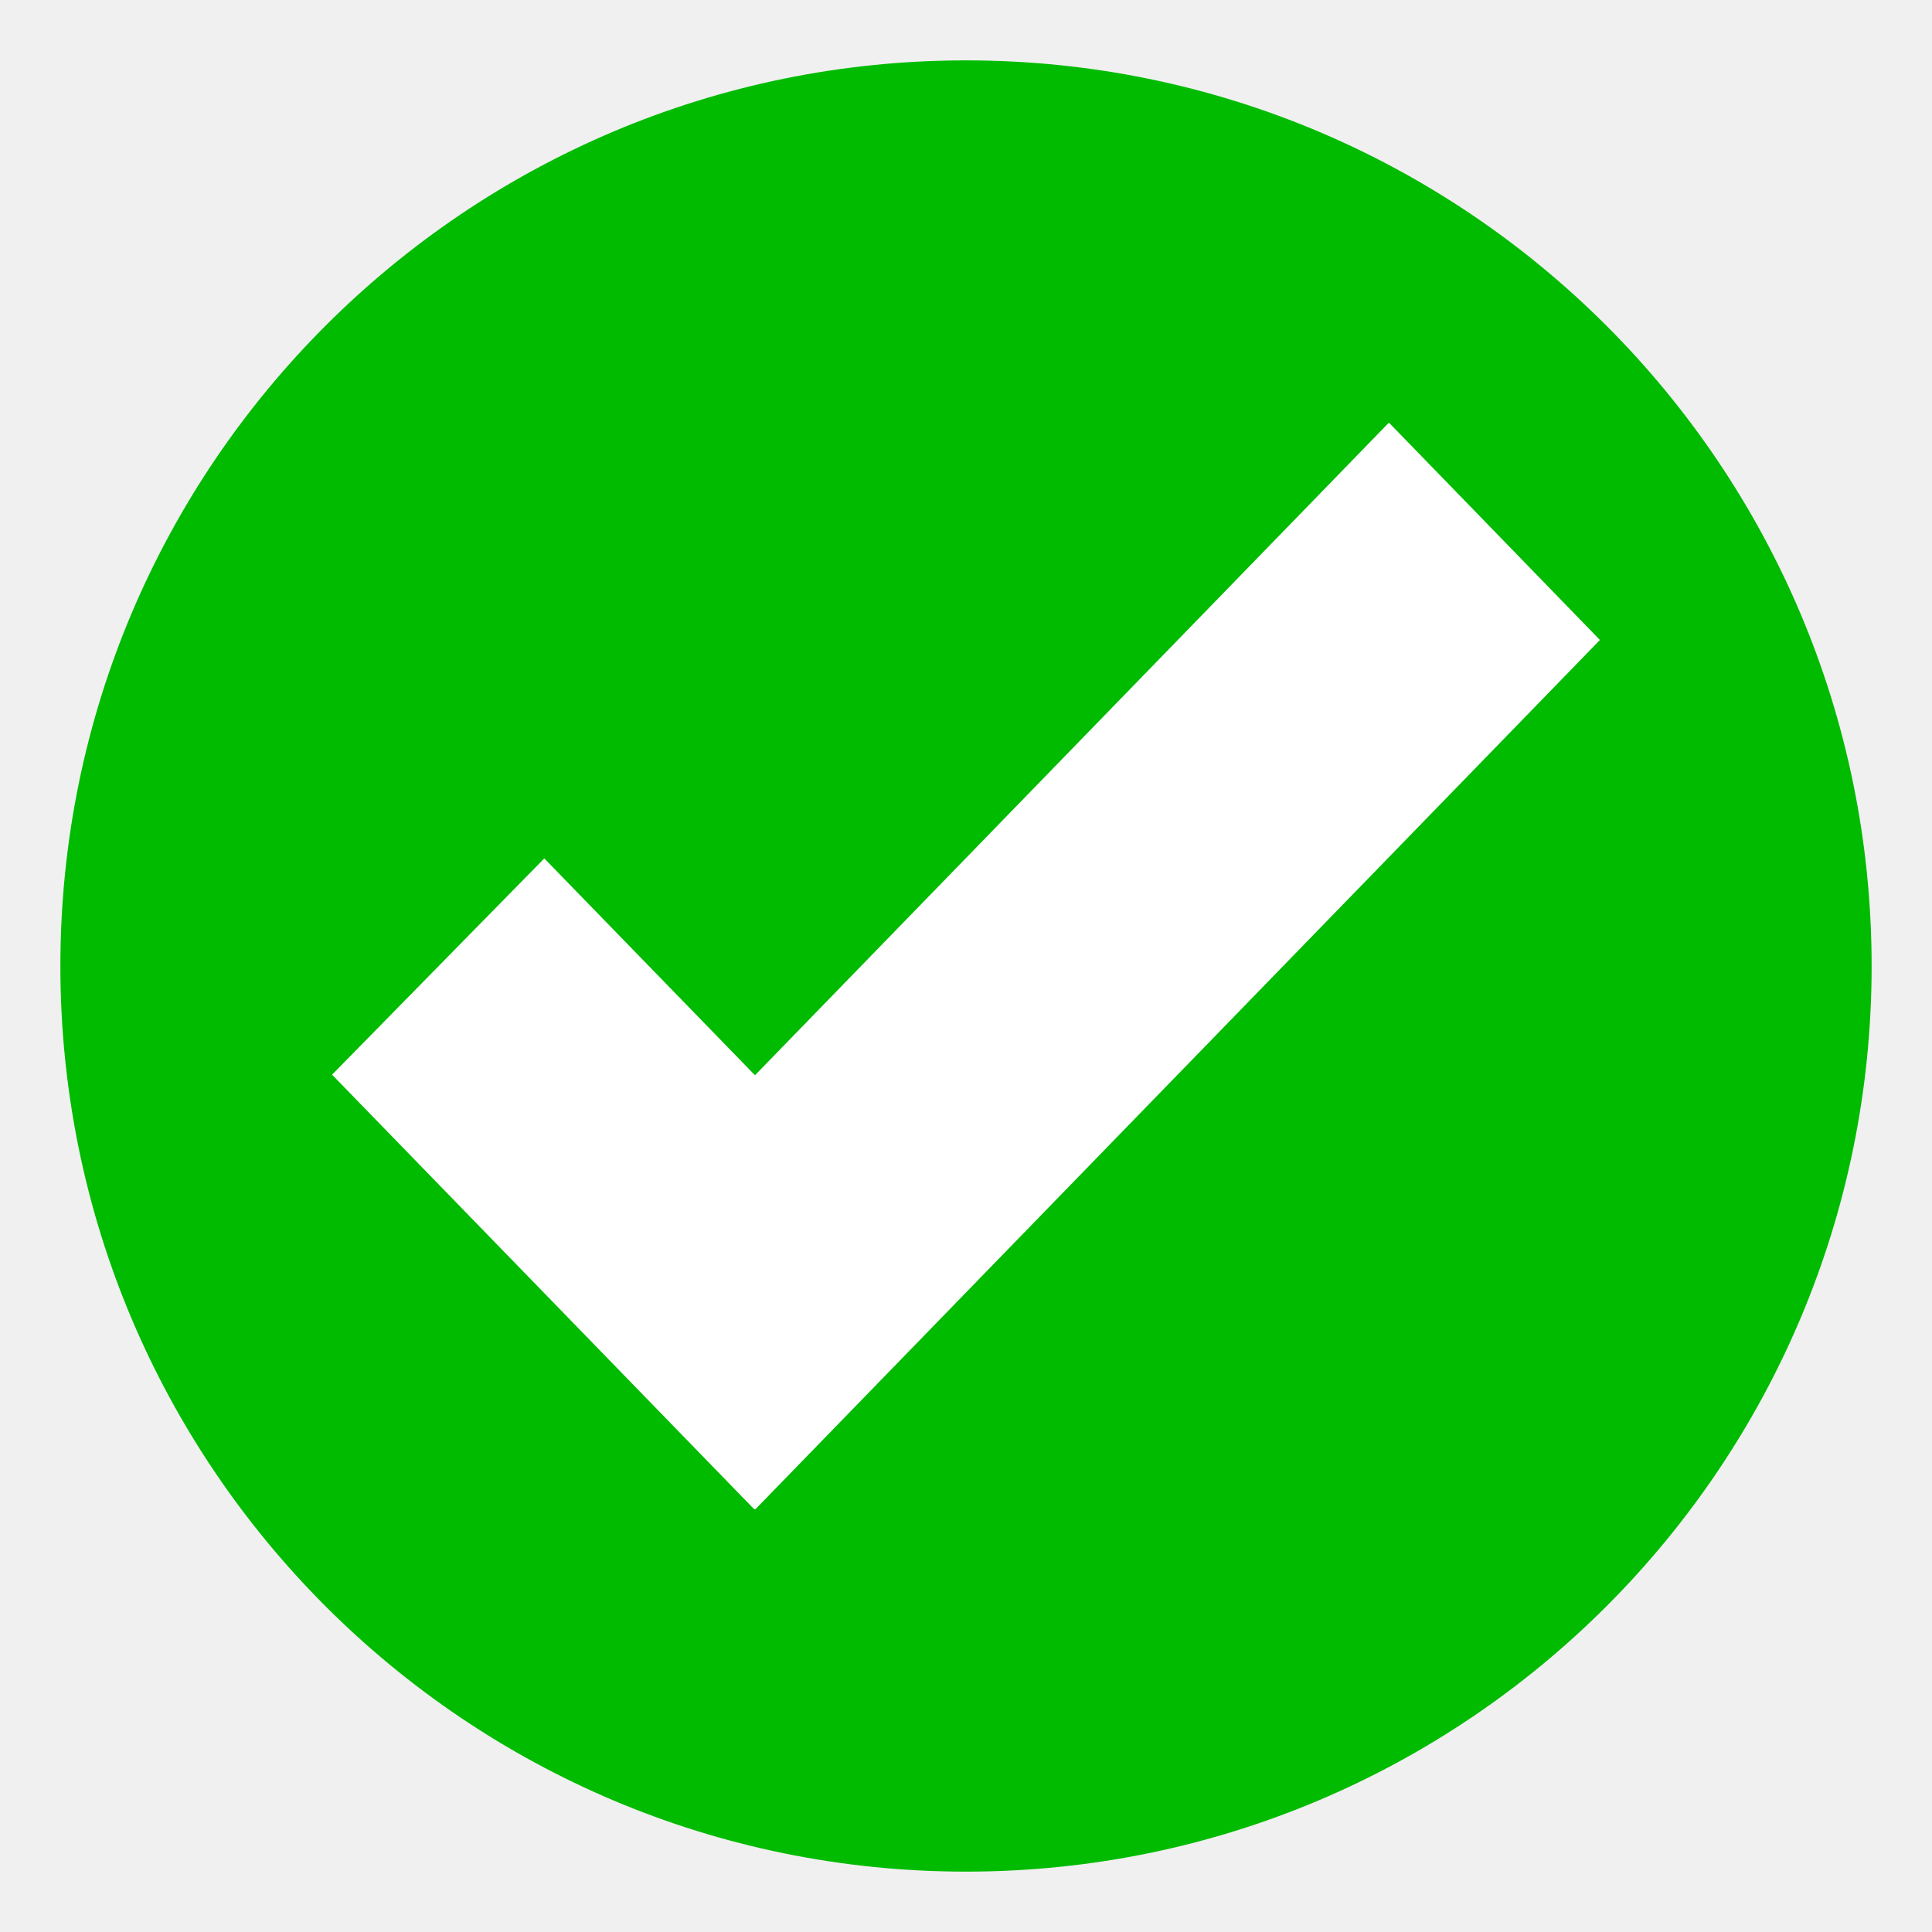
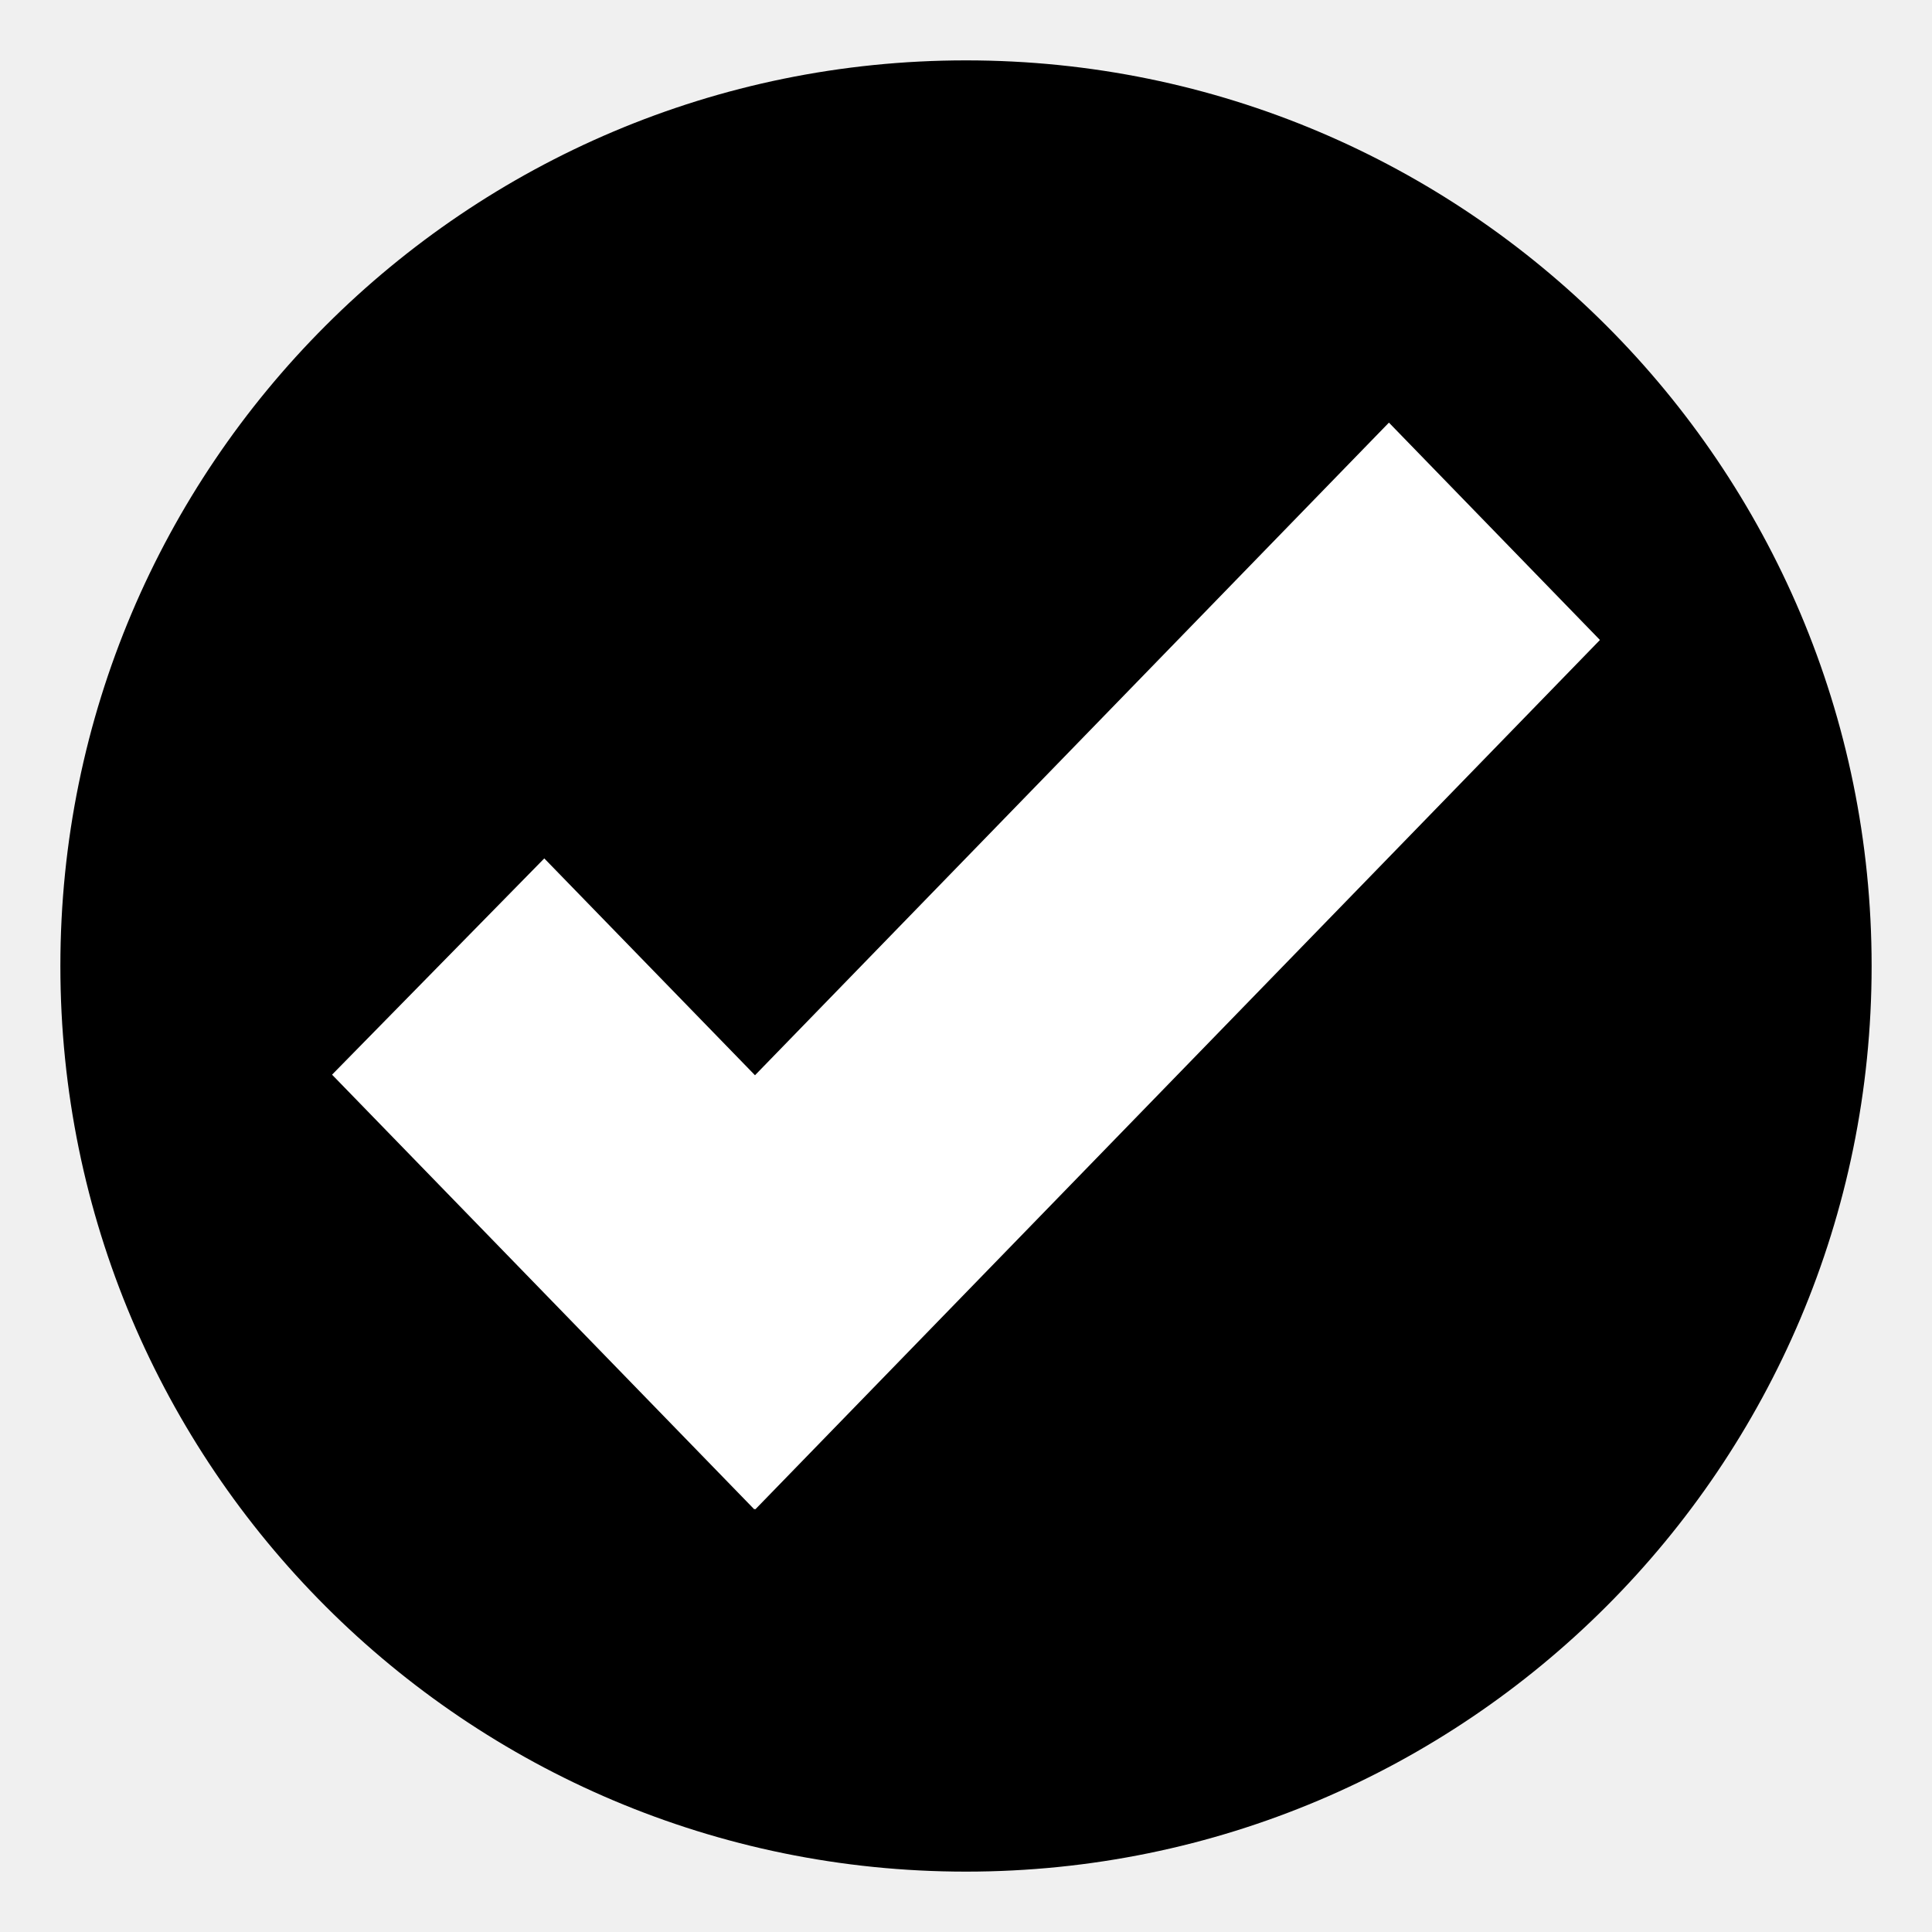
<svg xmlns="http://www.w3.org/2000/svg" viewBox="0 0 64 64" enable-background="new 0 0 64 64">
-   <circle fill="#00bb00" cx="32" cy="32" r="30" />
+   <circle fill="#000000" cx="32" cy="32" r="30" />
  <path fill="#fff" d="m46.01 14l-21 21.619-6.98-7.183-7.03 7.164 13.988 14.4.022-.019.01.019 27.98-28.8z" />
</svg>
